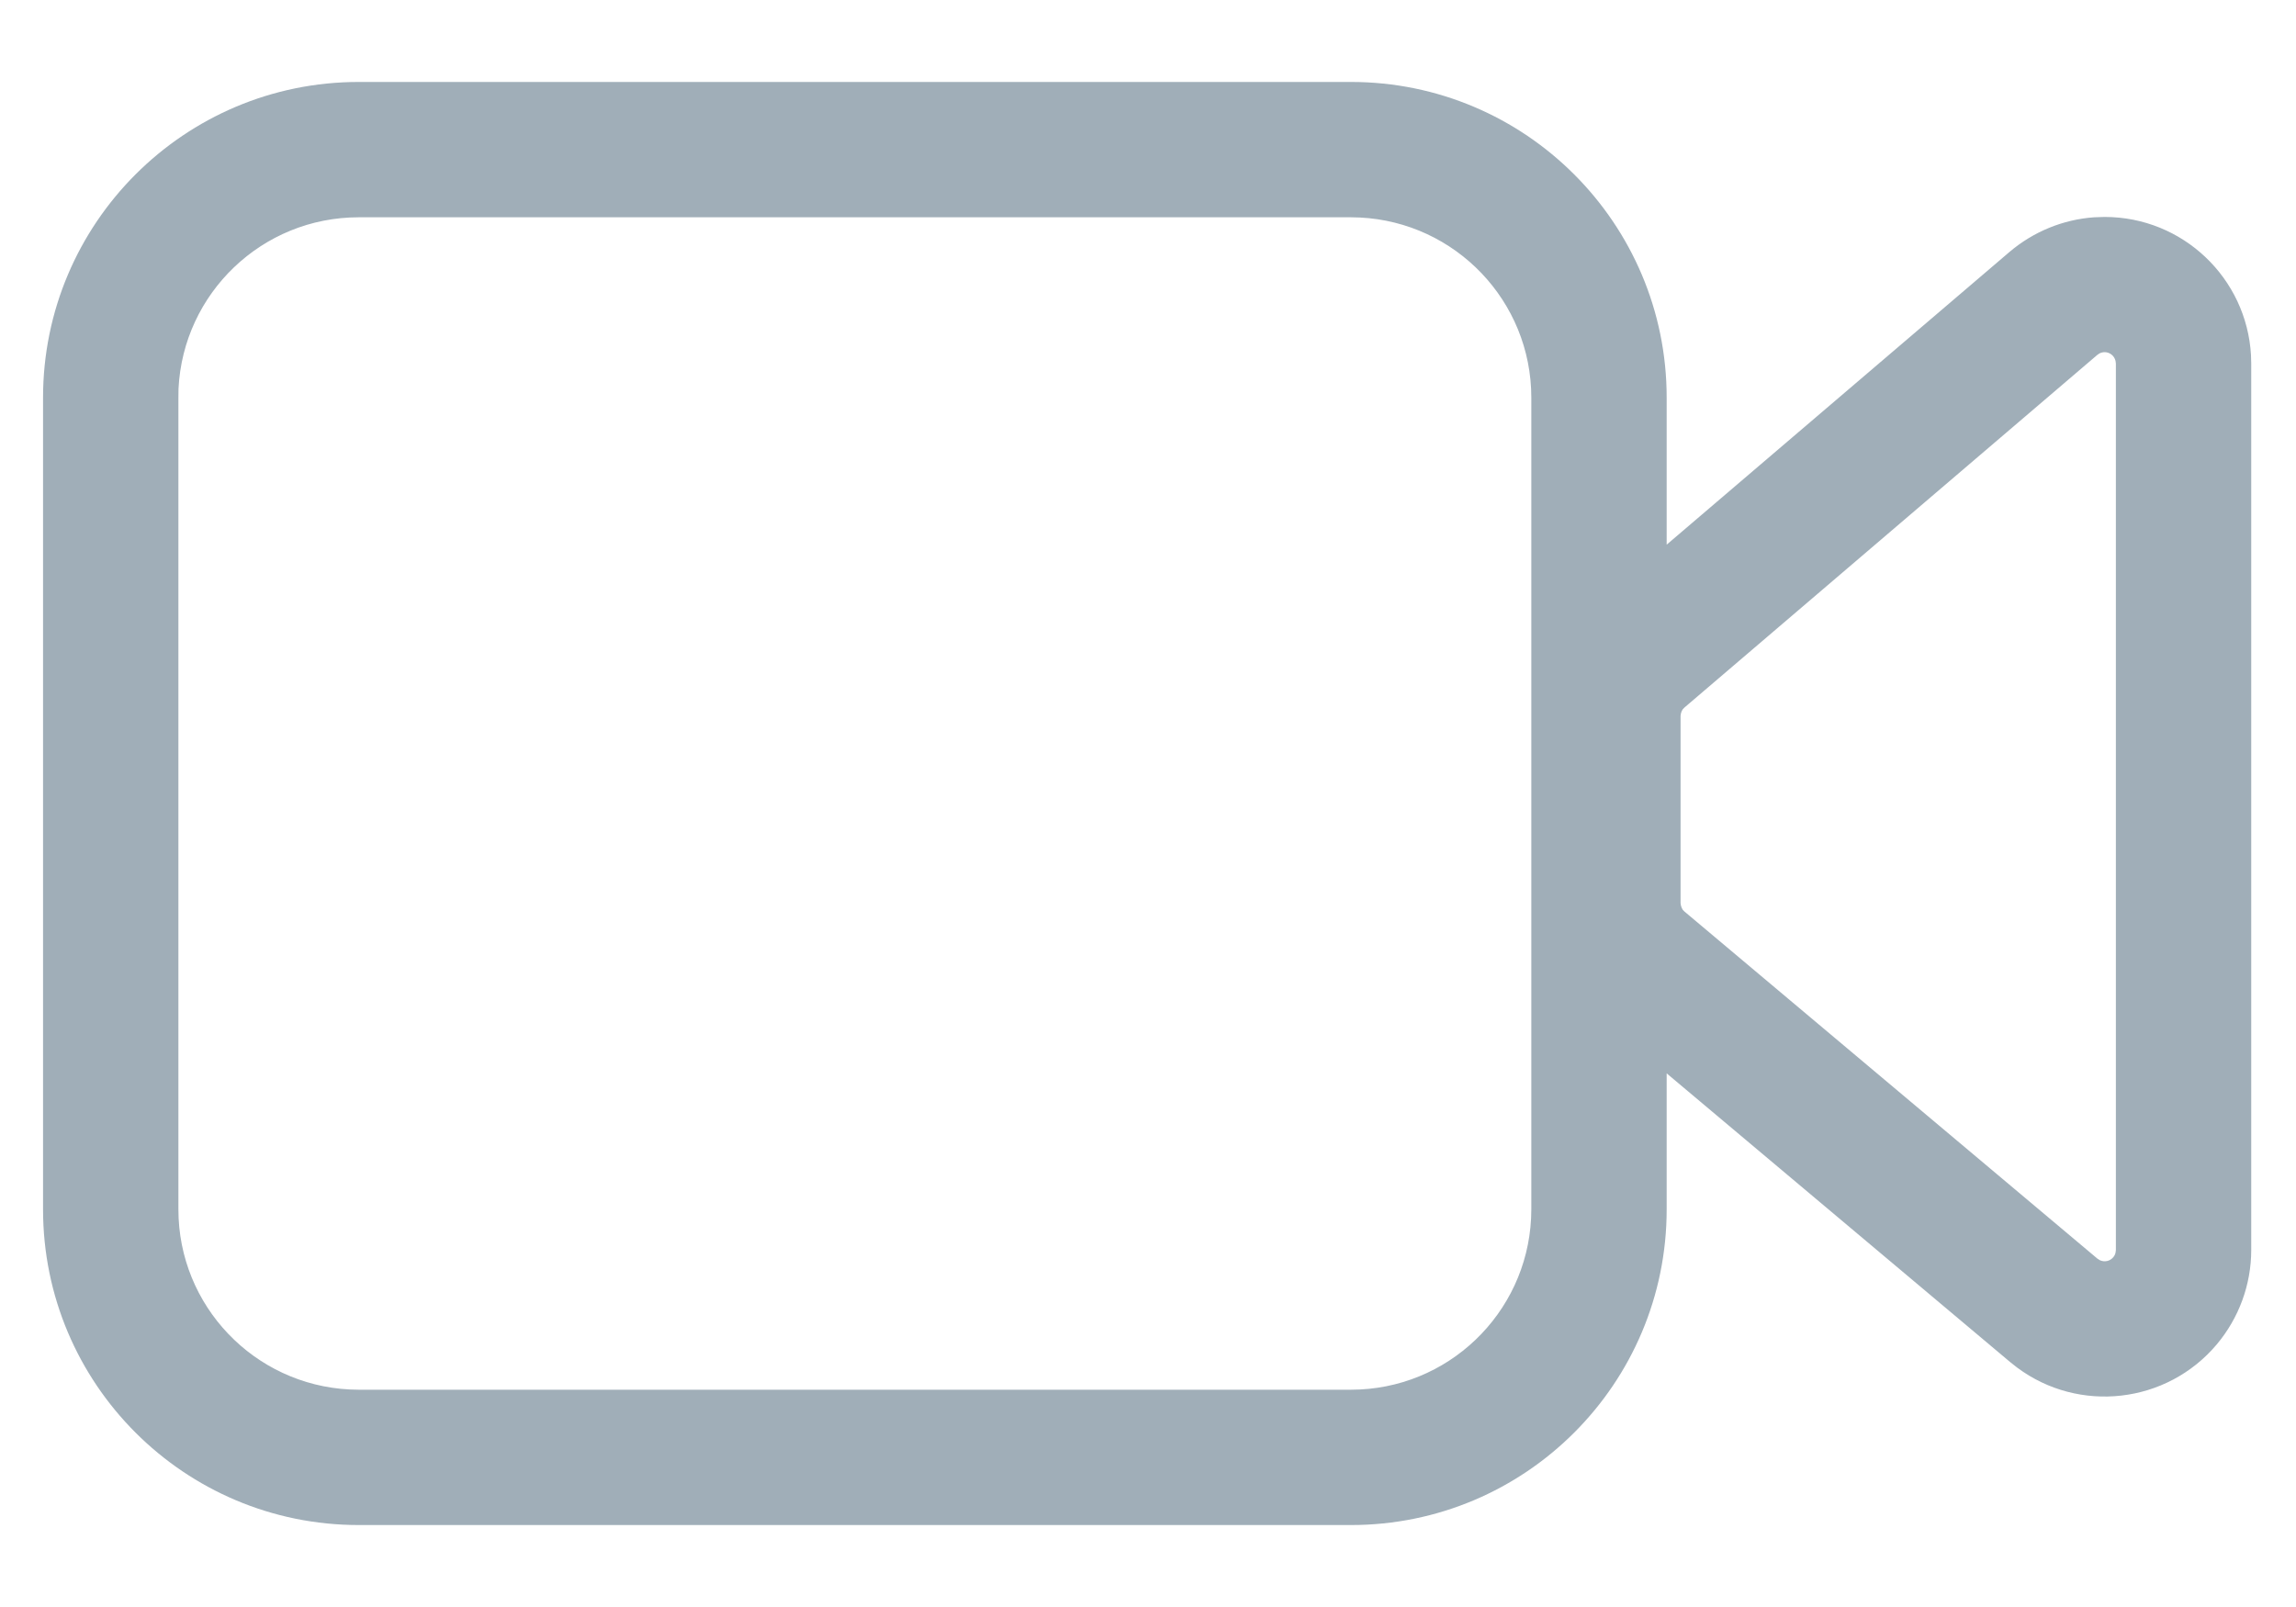
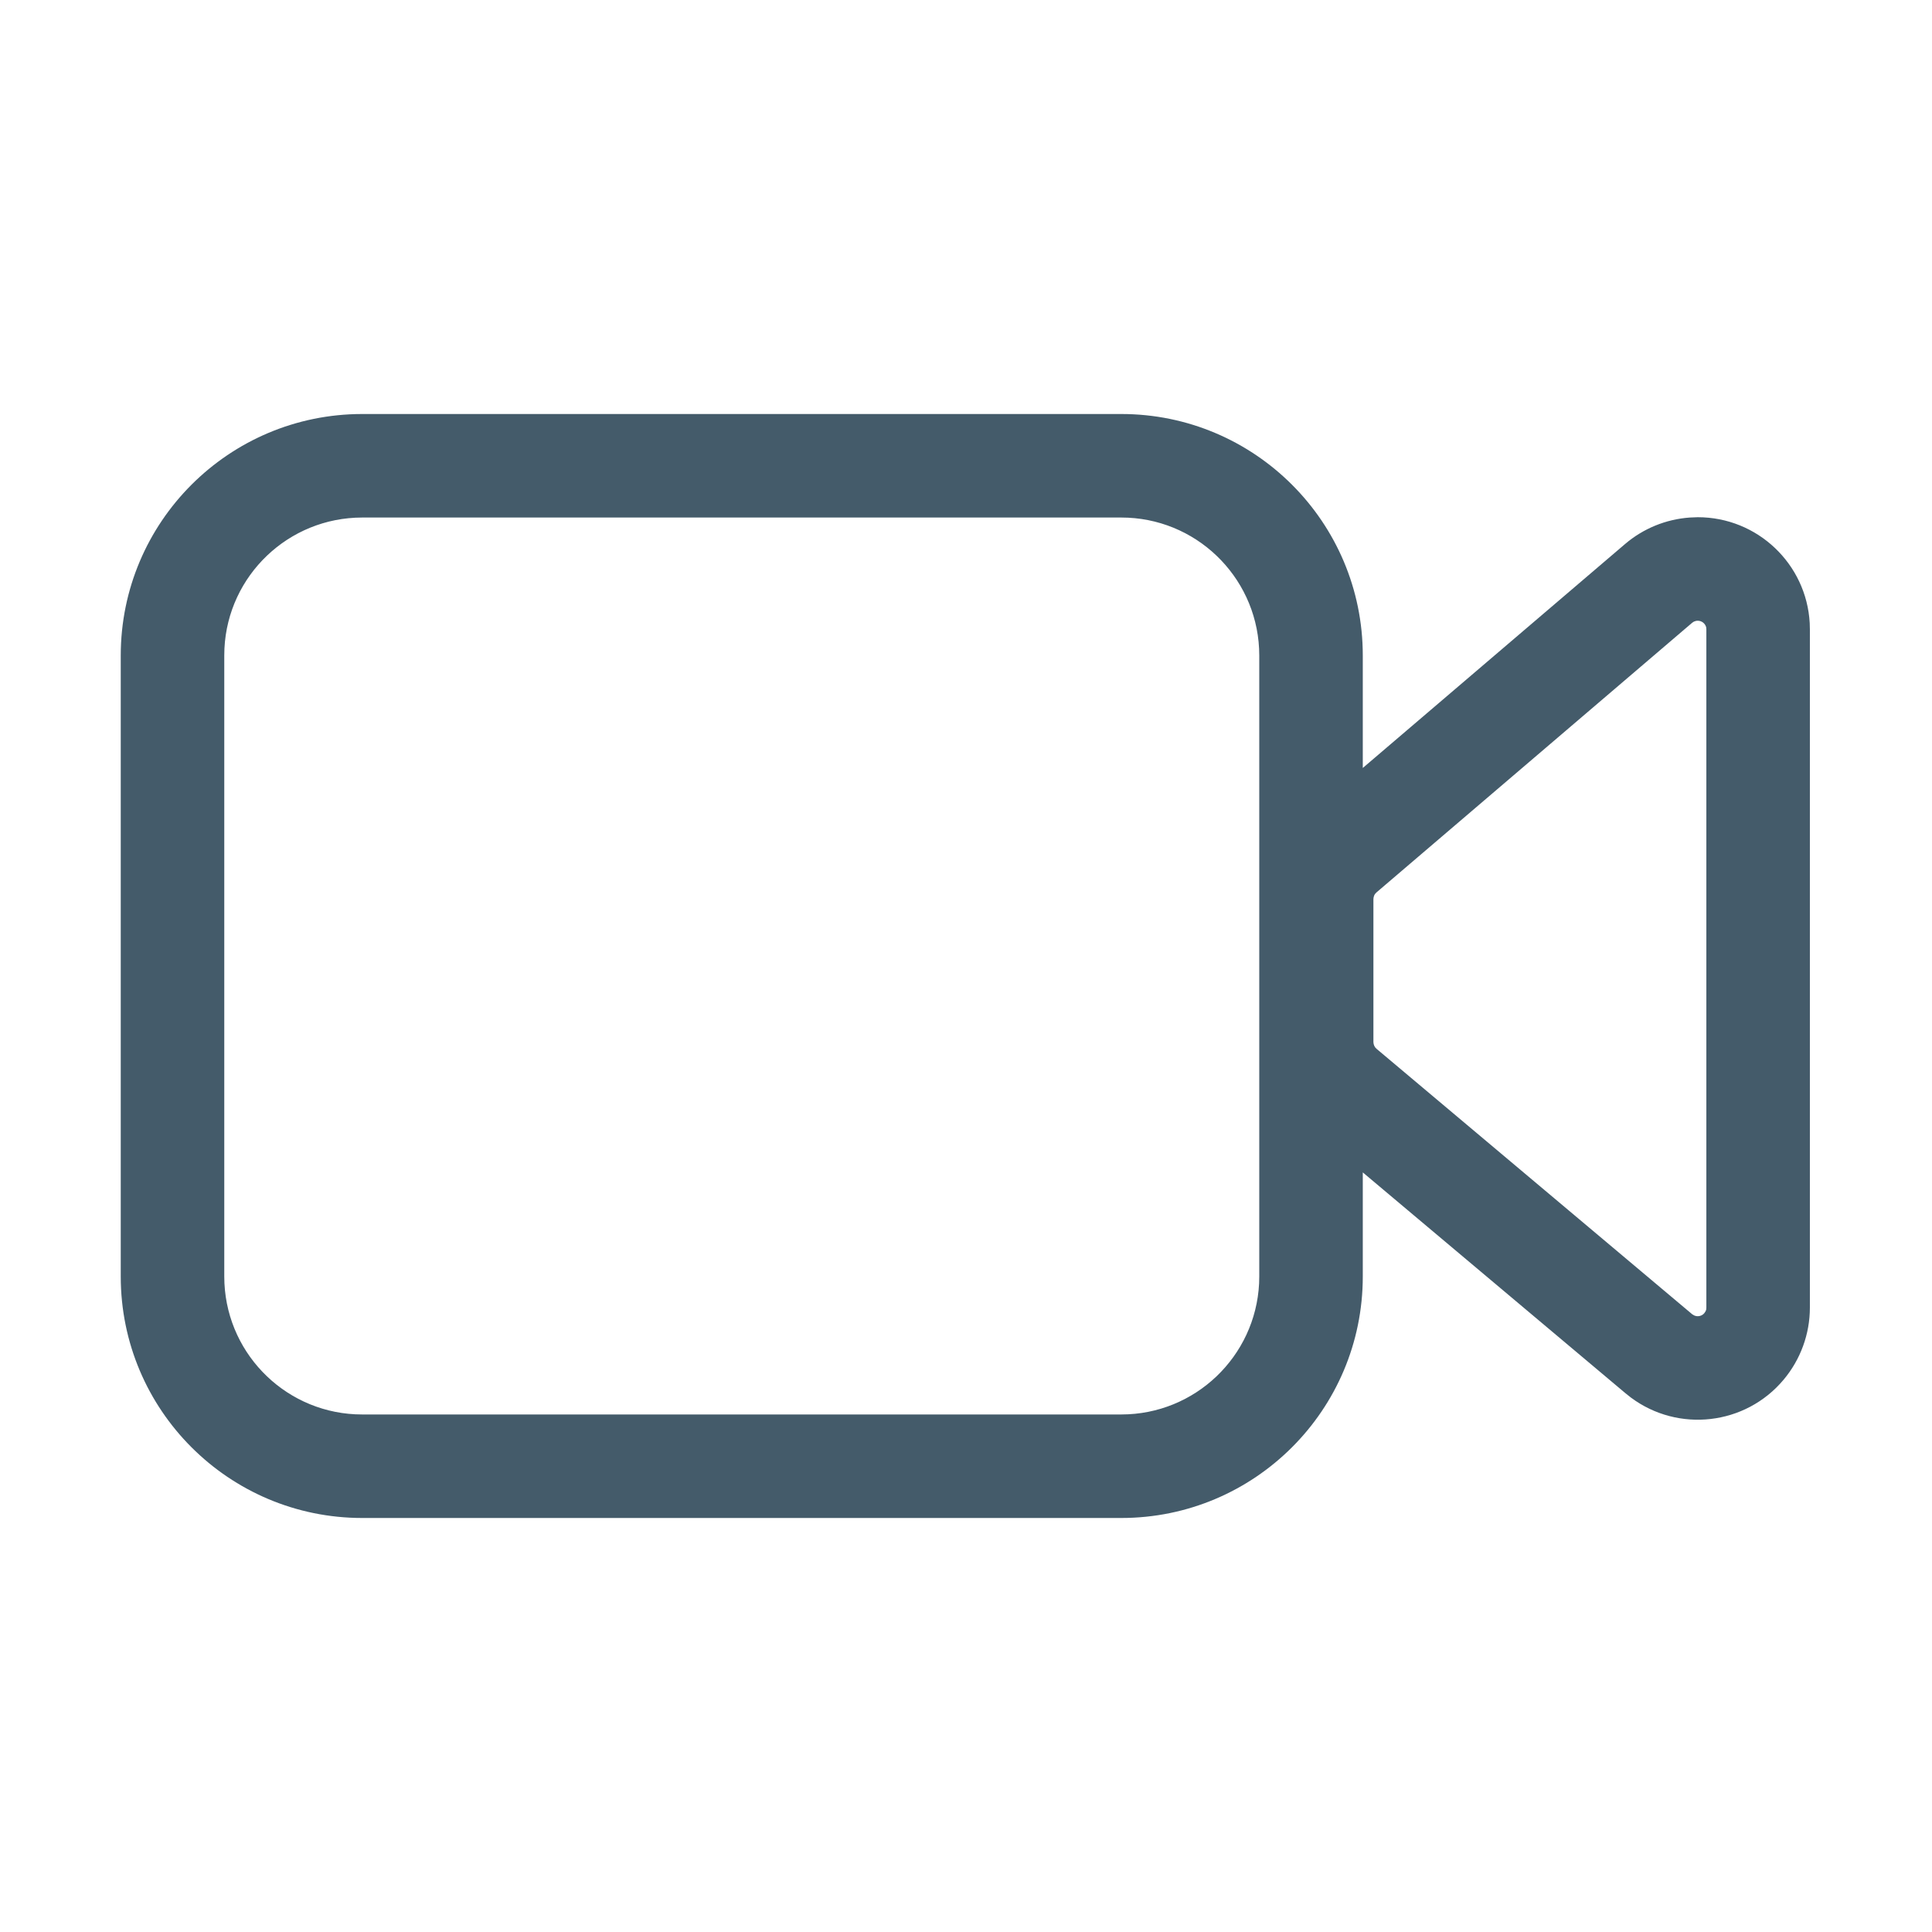
- <svg xmlns="http://www.w3.org/2000/svg" width="20" height="14" viewBox="0 0 20 14" fill="none">
-   <path d="M11.768 0.714C13.287 0.714 14.518 1.946 14.518 3.464V4.745L17.503 2.196C17.712 2.018 17.971 1.912 18.242 1.893L18.333 1.89C19.014 1.89 19.57 2.423 19.608 3.094L19.61 3.167V10.89C19.61 11.191 19.503 11.482 19.31 11.712C18.873 12.231 18.11 12.315 17.572 11.915L17.511 11.867L14.518 9.351V10.536C14.518 12.055 13.287 13.286 11.768 13.286H3.125C1.606 13.286 0.375 12.055 0.375 10.536V3.464C0.375 1.946 1.606 0.714 3.125 0.714H11.768ZM11.768 1.893H3.125C2.283 1.893 1.596 2.554 1.555 3.386L1.554 3.464V10.536C1.554 11.377 2.215 12.064 3.047 12.105L3.125 12.107H11.768C12.609 12.107 13.296 11.446 13.337 10.614L13.339 10.536V3.464C13.339 2.623 12.678 1.936 11.846 1.895L11.768 1.893ZM18.333 3.068C18.317 3.068 18.302 3.072 18.288 3.079L18.269 3.092L14.674 6.163L14.659 6.178C14.651 6.189 14.645 6.202 14.642 6.216L14.639 6.237V7.867L14.642 7.888C14.645 7.902 14.651 7.915 14.659 7.927L14.674 7.942L18.27 10.965L18.292 10.979C18.331 10.997 18.379 10.988 18.408 10.953C18.418 10.941 18.425 10.928 18.428 10.913L18.431 10.89V3.167L18.428 3.144C18.418 3.101 18.379 3.068 18.333 3.068Z" fill="#A0AEB8" />
+ <svg xmlns="http://www.w3.org/2000/svg" width="24" height="24" viewBox="0 0 24 24" fill="none">
+   <path d="M13.929 5.143C15.585 5.143 16.929 6.486 16.929 8.143V9.54L20.186 6.759C20.413 6.565 20.695 6.45 20.991 6.429L21.09 6.425C21.833 6.425 22.44 7.006 22.481 7.739L22.483 7.818V16.244C22.483 16.571 22.367 16.889 22.156 17.14C21.68 17.707 20.847 17.798 20.261 17.362L20.194 17.309L16.929 14.564V15.857C16.929 17.514 15.585 18.857 13.929 18.857H4.5C2.843 18.857 1.5 17.514 1.5 15.857V8.143C1.5 6.486 2.843 5.143 4.5 5.143H13.929ZM13.929 6.429H4.5C3.582 6.429 2.832 7.15 2.788 8.057L2.786 8.143V15.857C2.786 16.775 3.507 17.525 4.414 17.569L4.5 17.571H13.929C14.847 17.571 15.596 16.85 15.641 15.943L15.643 15.857V8.143C15.643 7.225 14.921 6.475 14.014 6.431L13.929 6.429ZM21.09 7.711C21.073 7.711 21.057 7.715 21.042 7.722L21.021 7.736L17.099 11.086L17.083 11.103C17.073 11.116 17.067 11.13 17.064 11.145L17.061 11.168V12.946L17.064 12.969C17.067 12.984 17.074 12.998 17.083 13.011L17.099 13.028L21.021 16.326L21.046 16.341C21.088 16.36 21.141 16.35 21.172 16.312C21.183 16.299 21.191 16.284 21.195 16.268L21.197 16.244V7.818L21.195 7.793C21.183 7.746 21.141 7.711 21.09 7.711Z" fill="#445B6A" />
</svg>
